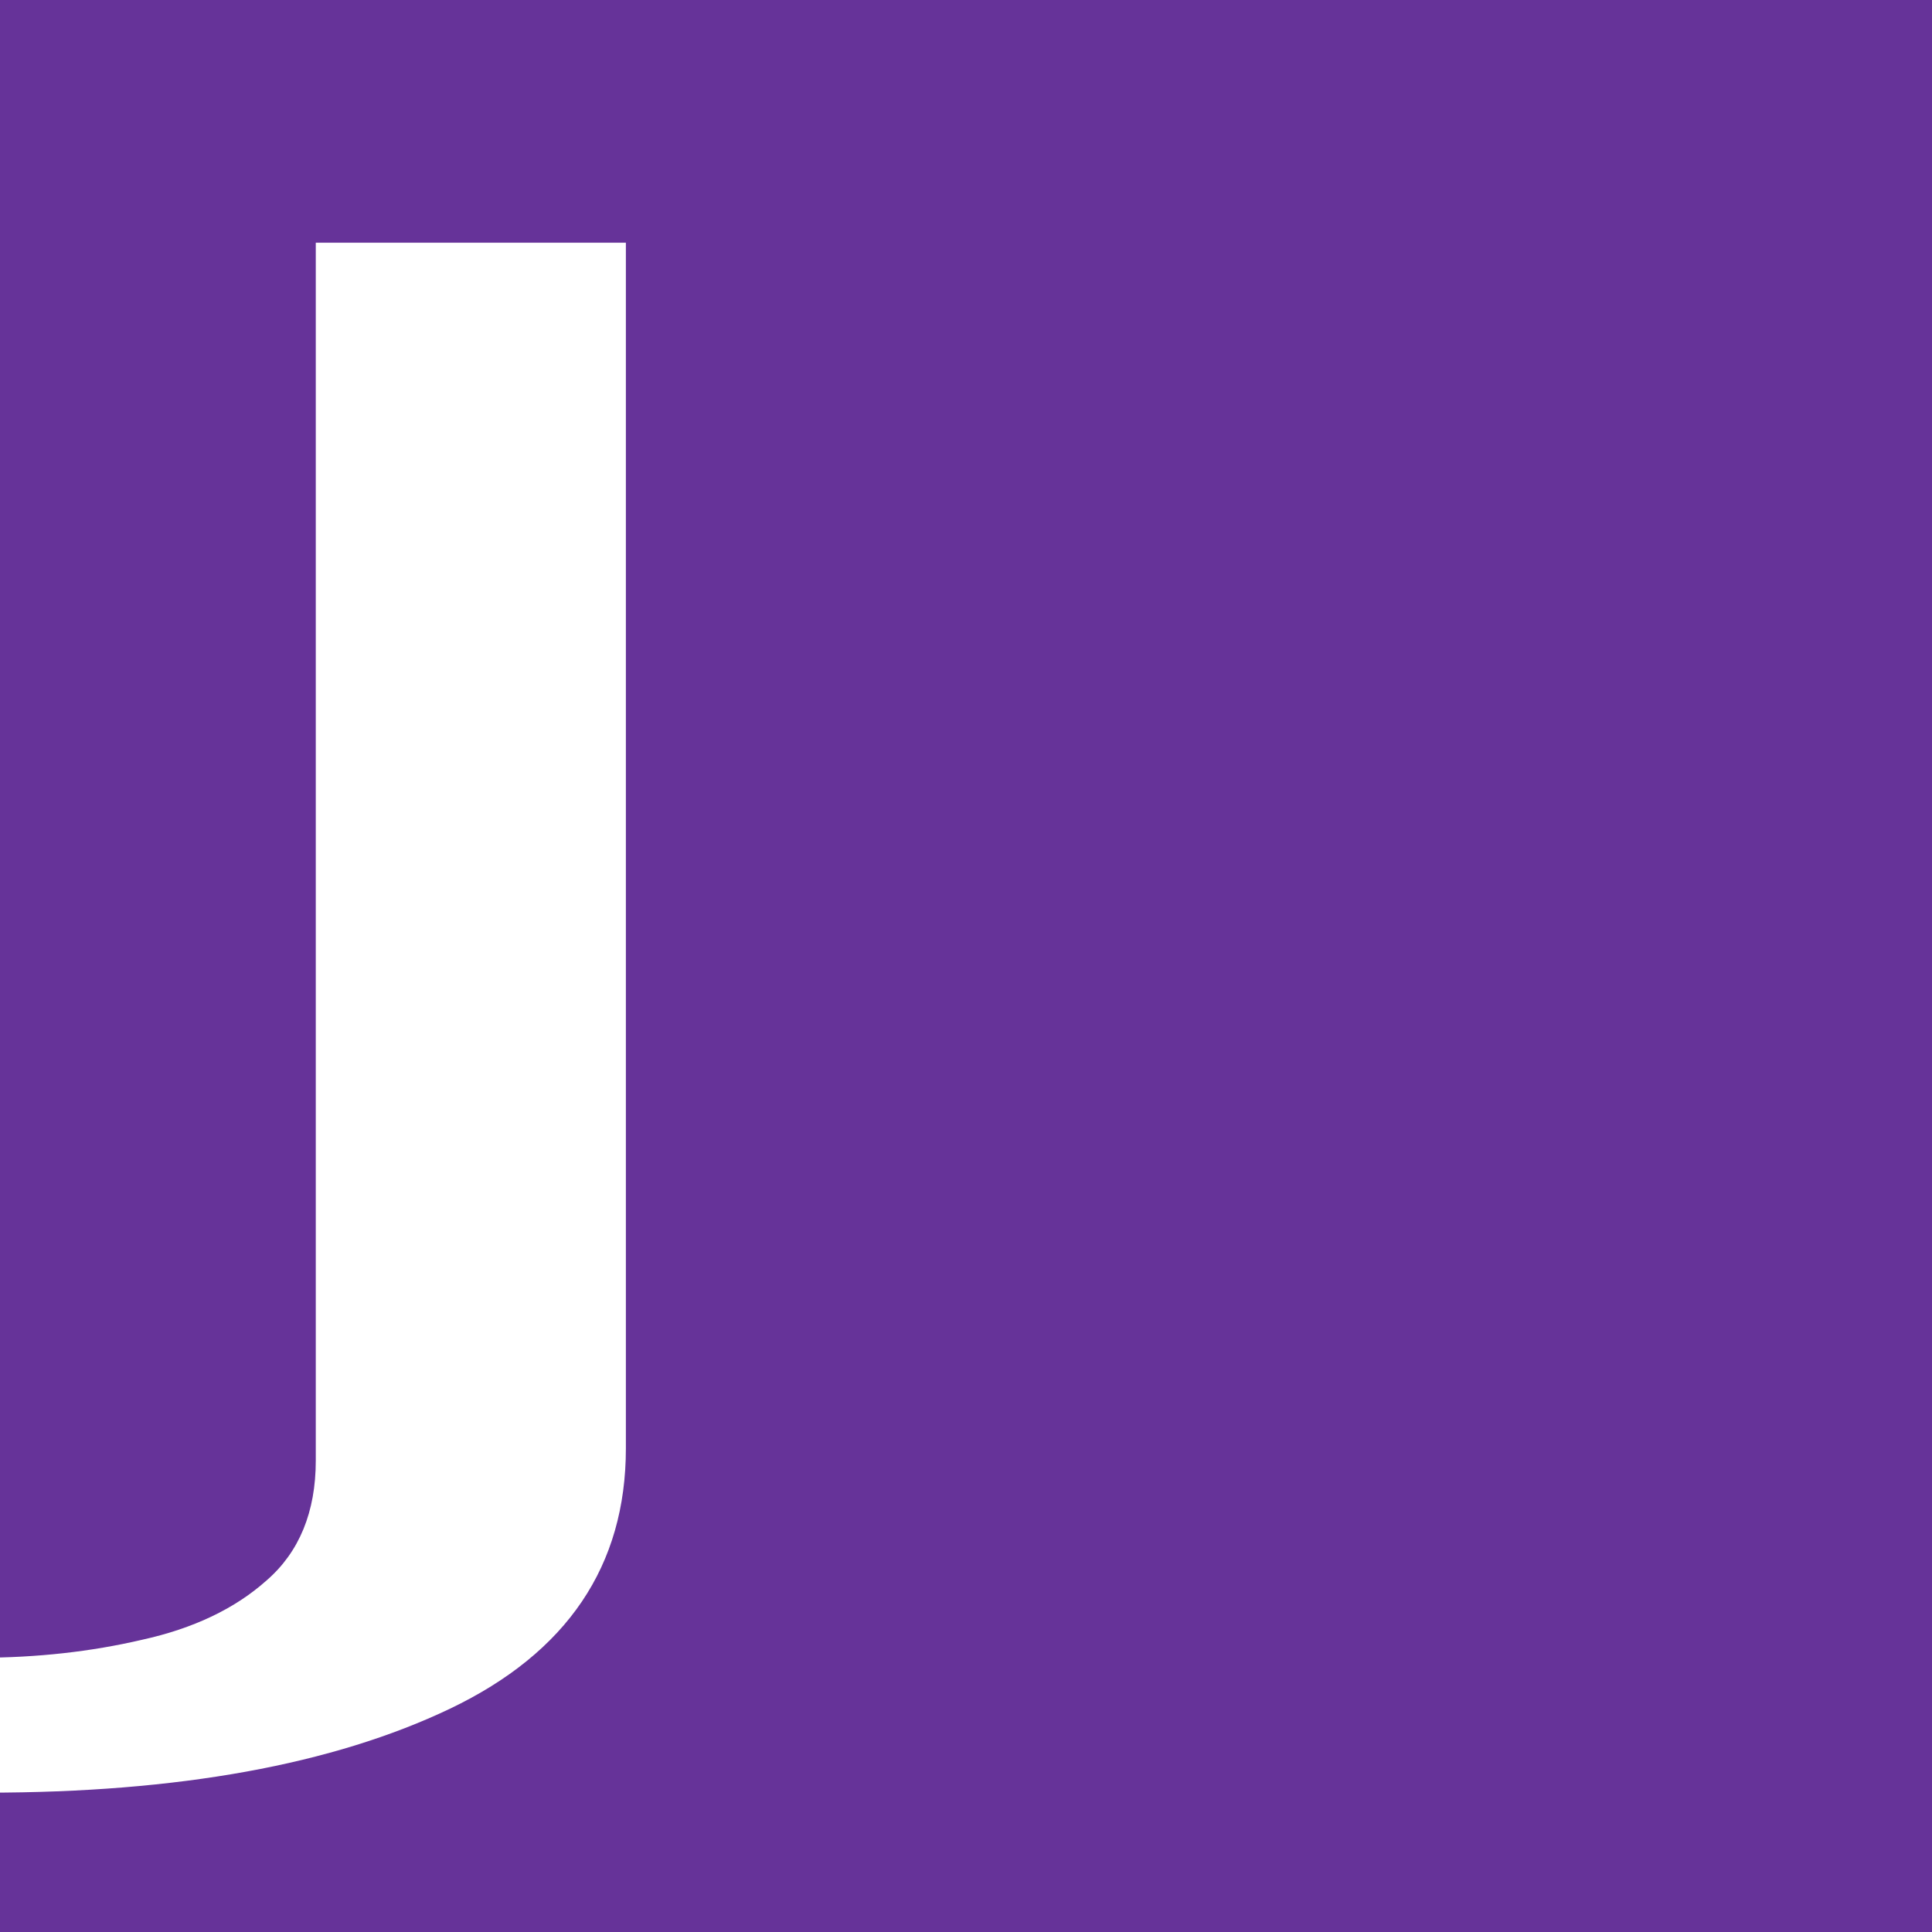
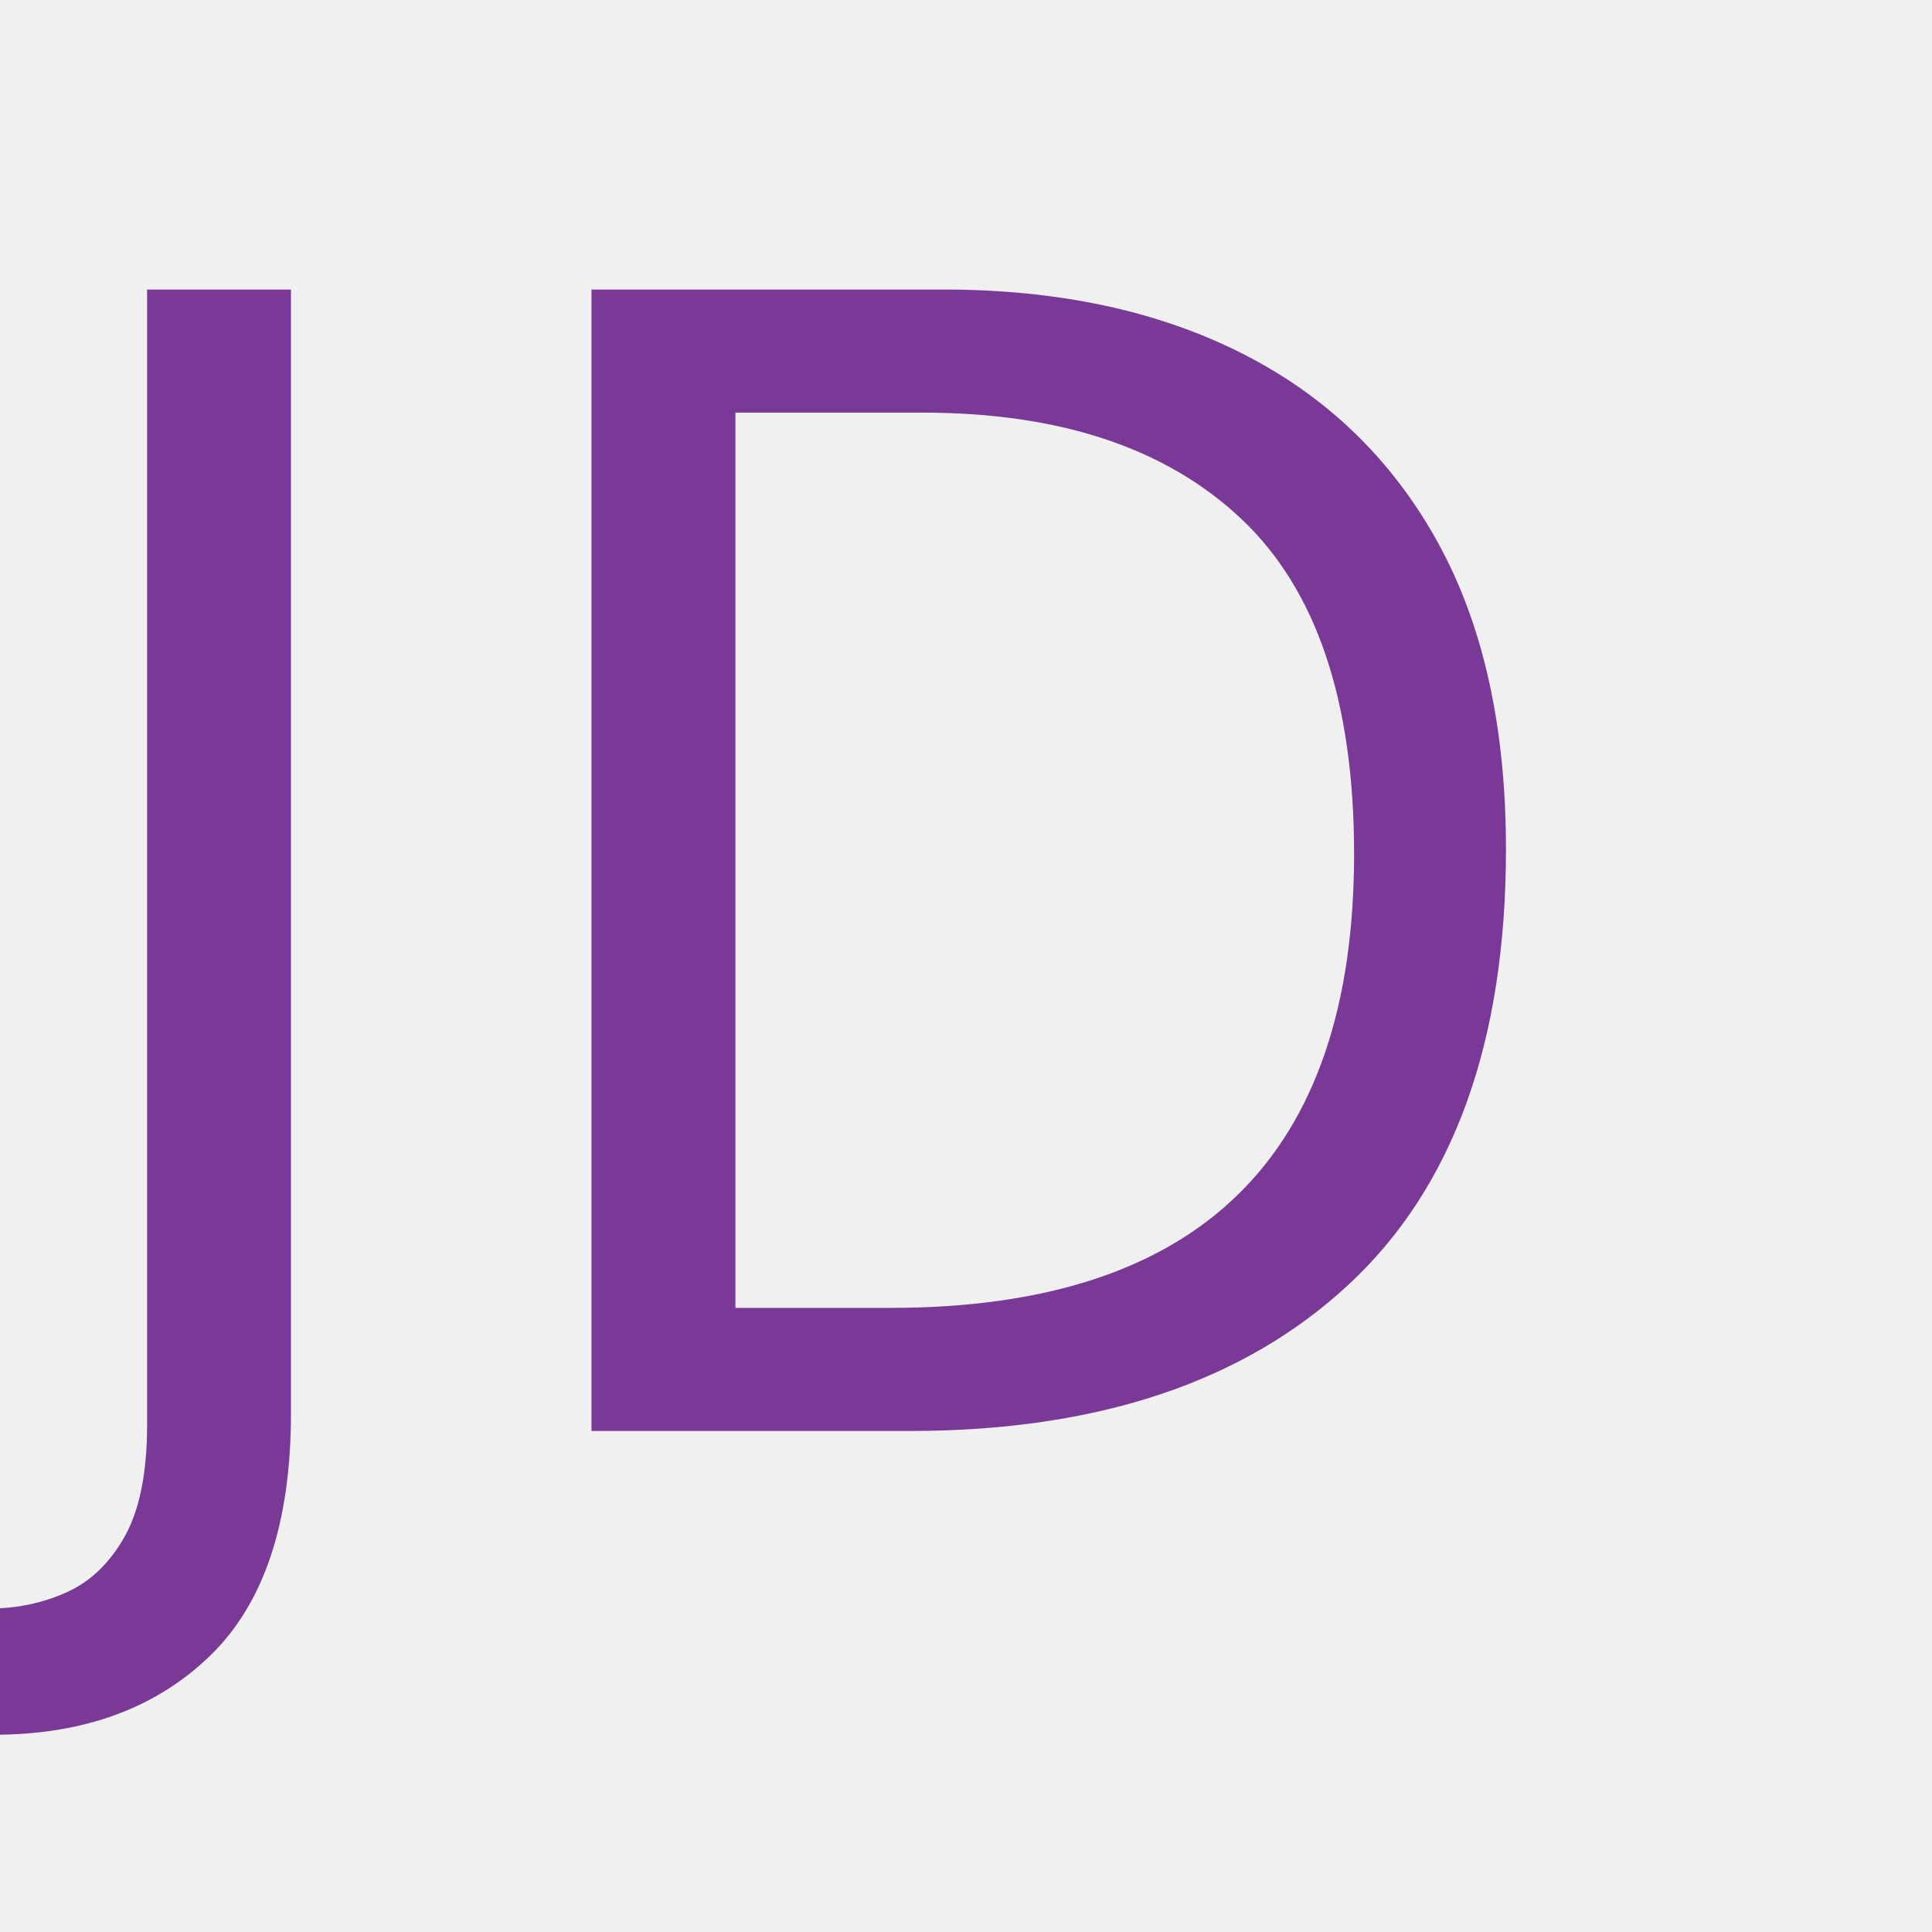
- <svg xmlns="http://www.w3.org/2000/svg" version="1.1" x="0px" y="0px" viewBox="0 0 32 32" style="enable-background:new 0 0 32 32;" xml:space="preserve">
+ <svg xmlns="http://www.w3.org/2000/svg" version="1.1" id="Layer_1" x="0px" y="0px" viewBox="0 0 512 512" style="enable-background:new 0 0 512 512;" xml:space="preserve">
  <style type="text/css">
- 	.st0{fill:#663399;}
- 	.st1{fill:#FFFFFF;}
- 	.st2{font-family:'Roboto-Black';}
- 	.st3{font-size:28.407px;}
+ 	.st0{fill:#7A3997;}
+ 	.st1{font-family:'Roboto-Black';}
+ 	.st2{font-size:423.665px;}
</style>
-   <g id="Layer_2">
-     <rect class="st0" width="32" height="32" />
-   </g>
-   <g id="Layer_1">
-     <text transform="matrix(2.0044 0 0 1 0 24.3013)" class="st1 st2 st3">J</text>
-   </g>
+   <text transform="matrix(1 0 0 1 -4.882812e-04 379.2256)" class="st0 st1 st2">JD</text>
</svg>
